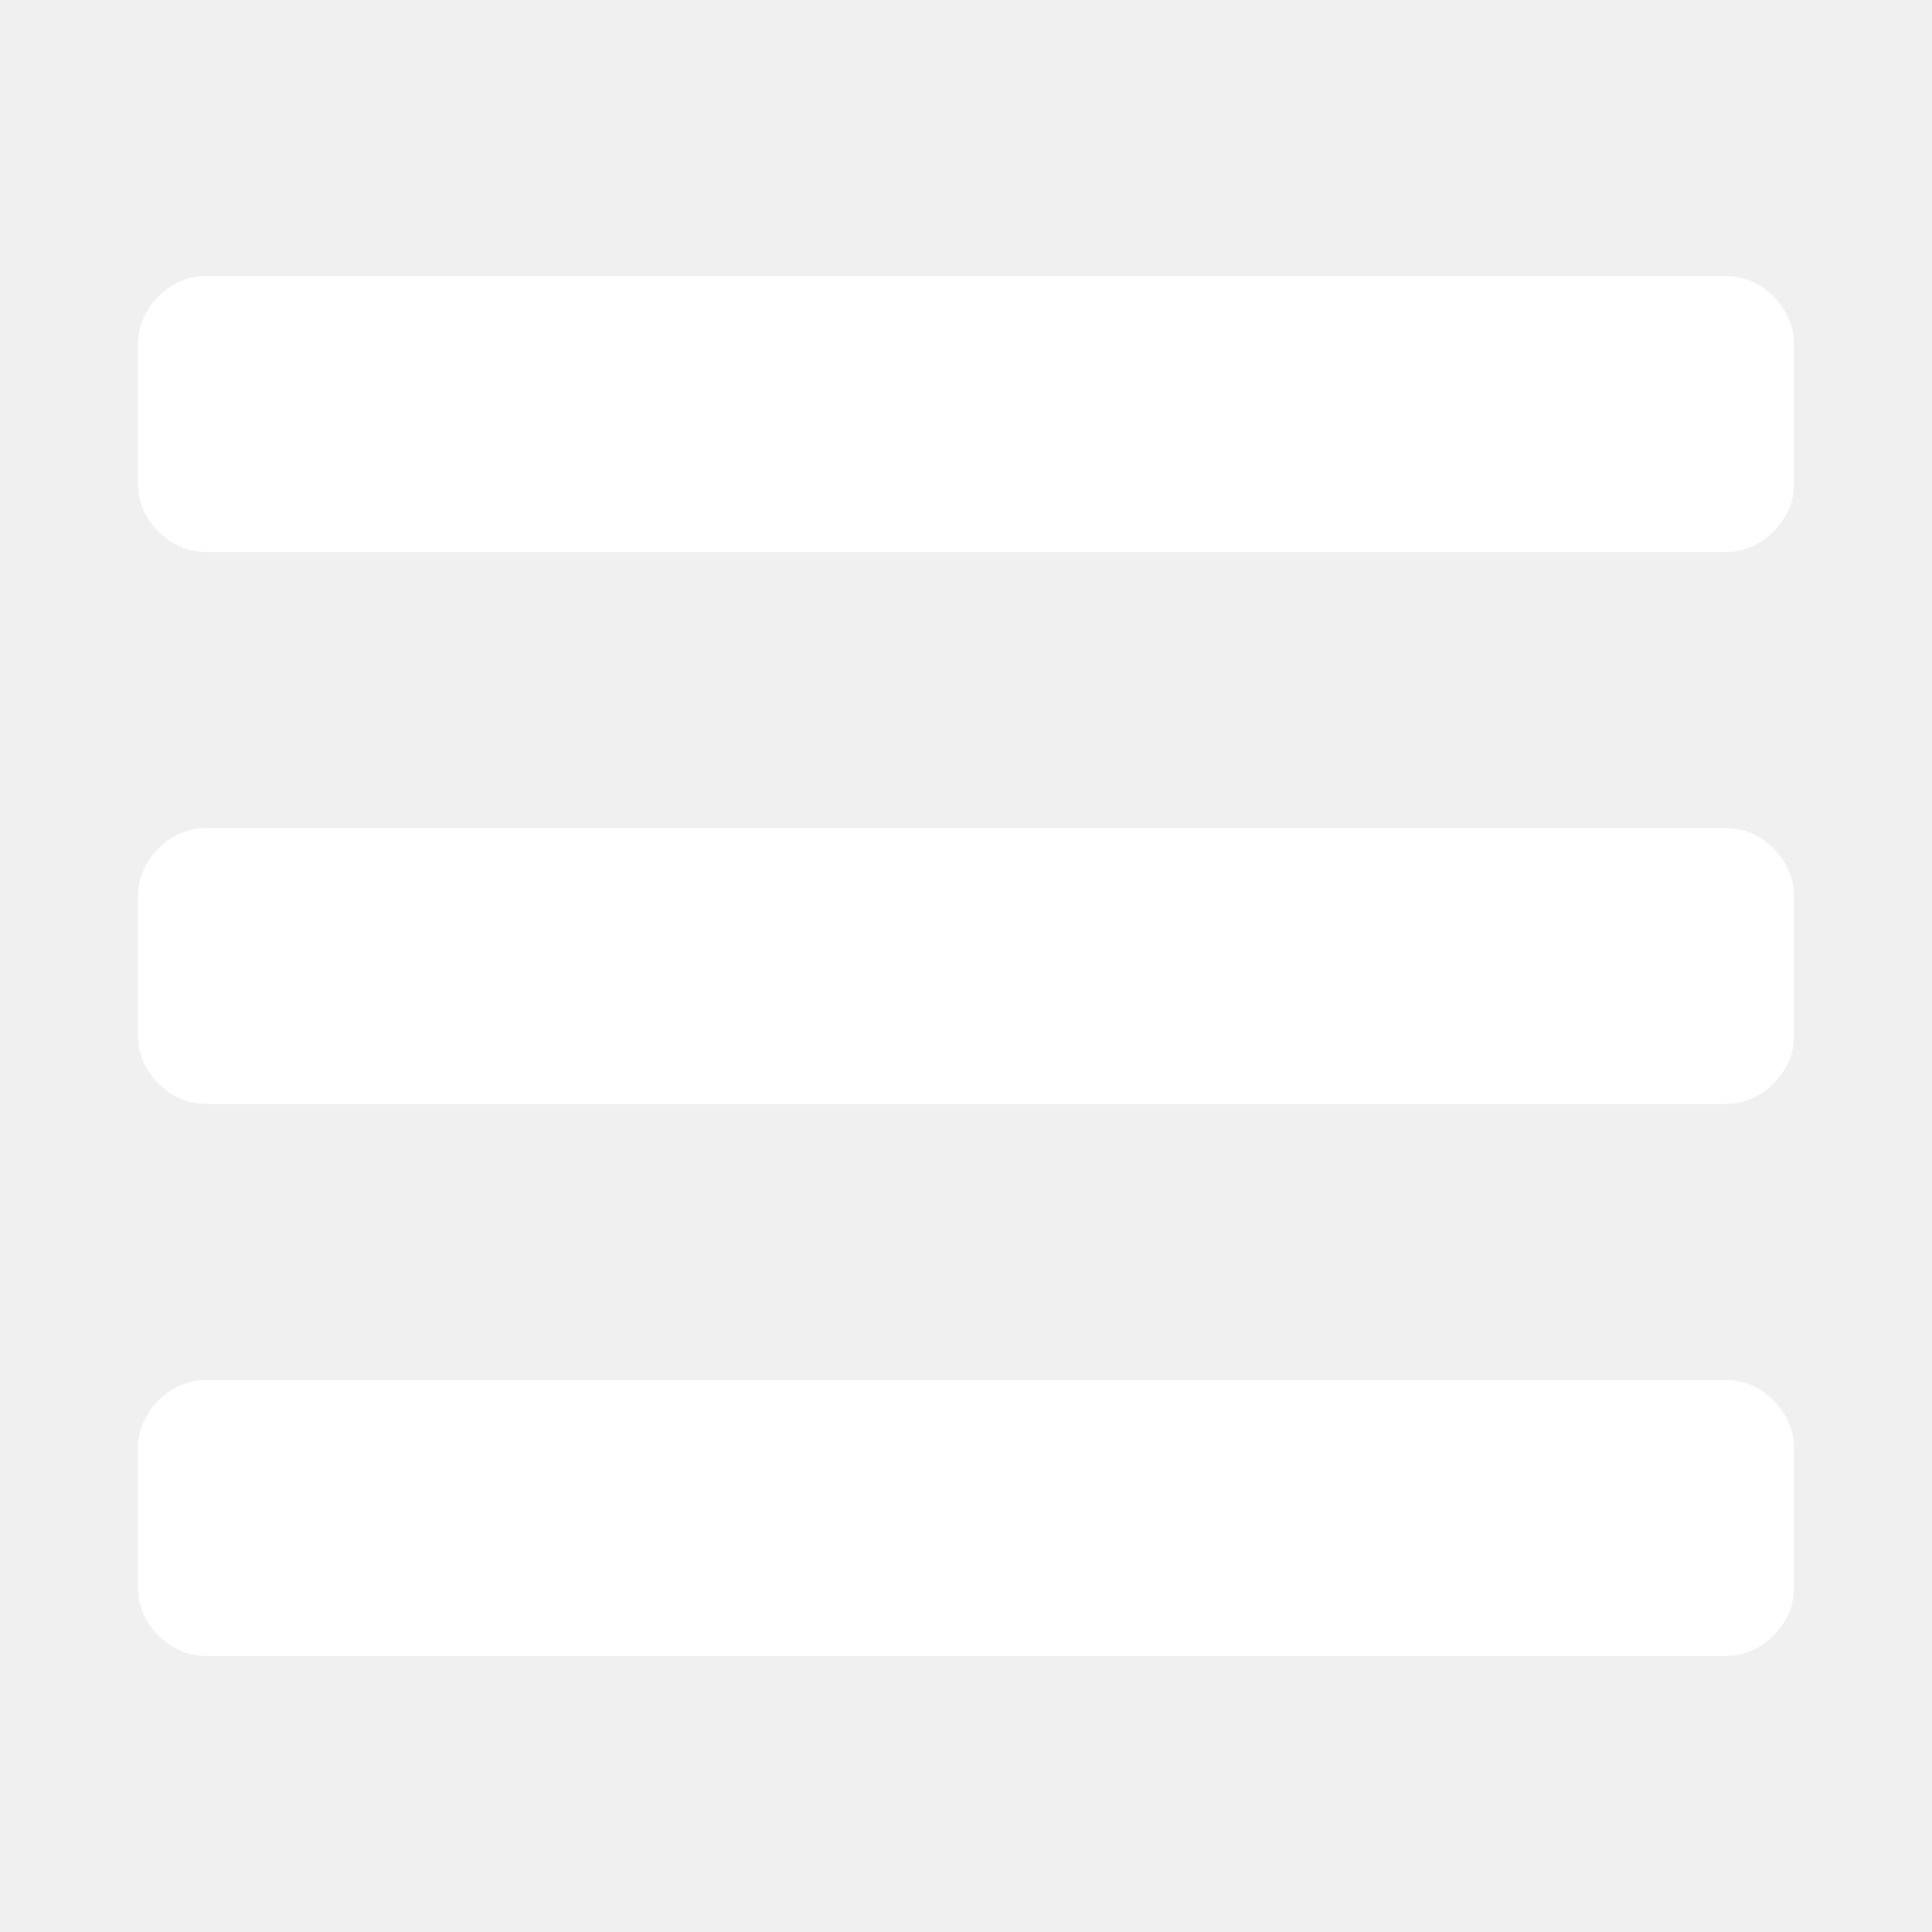
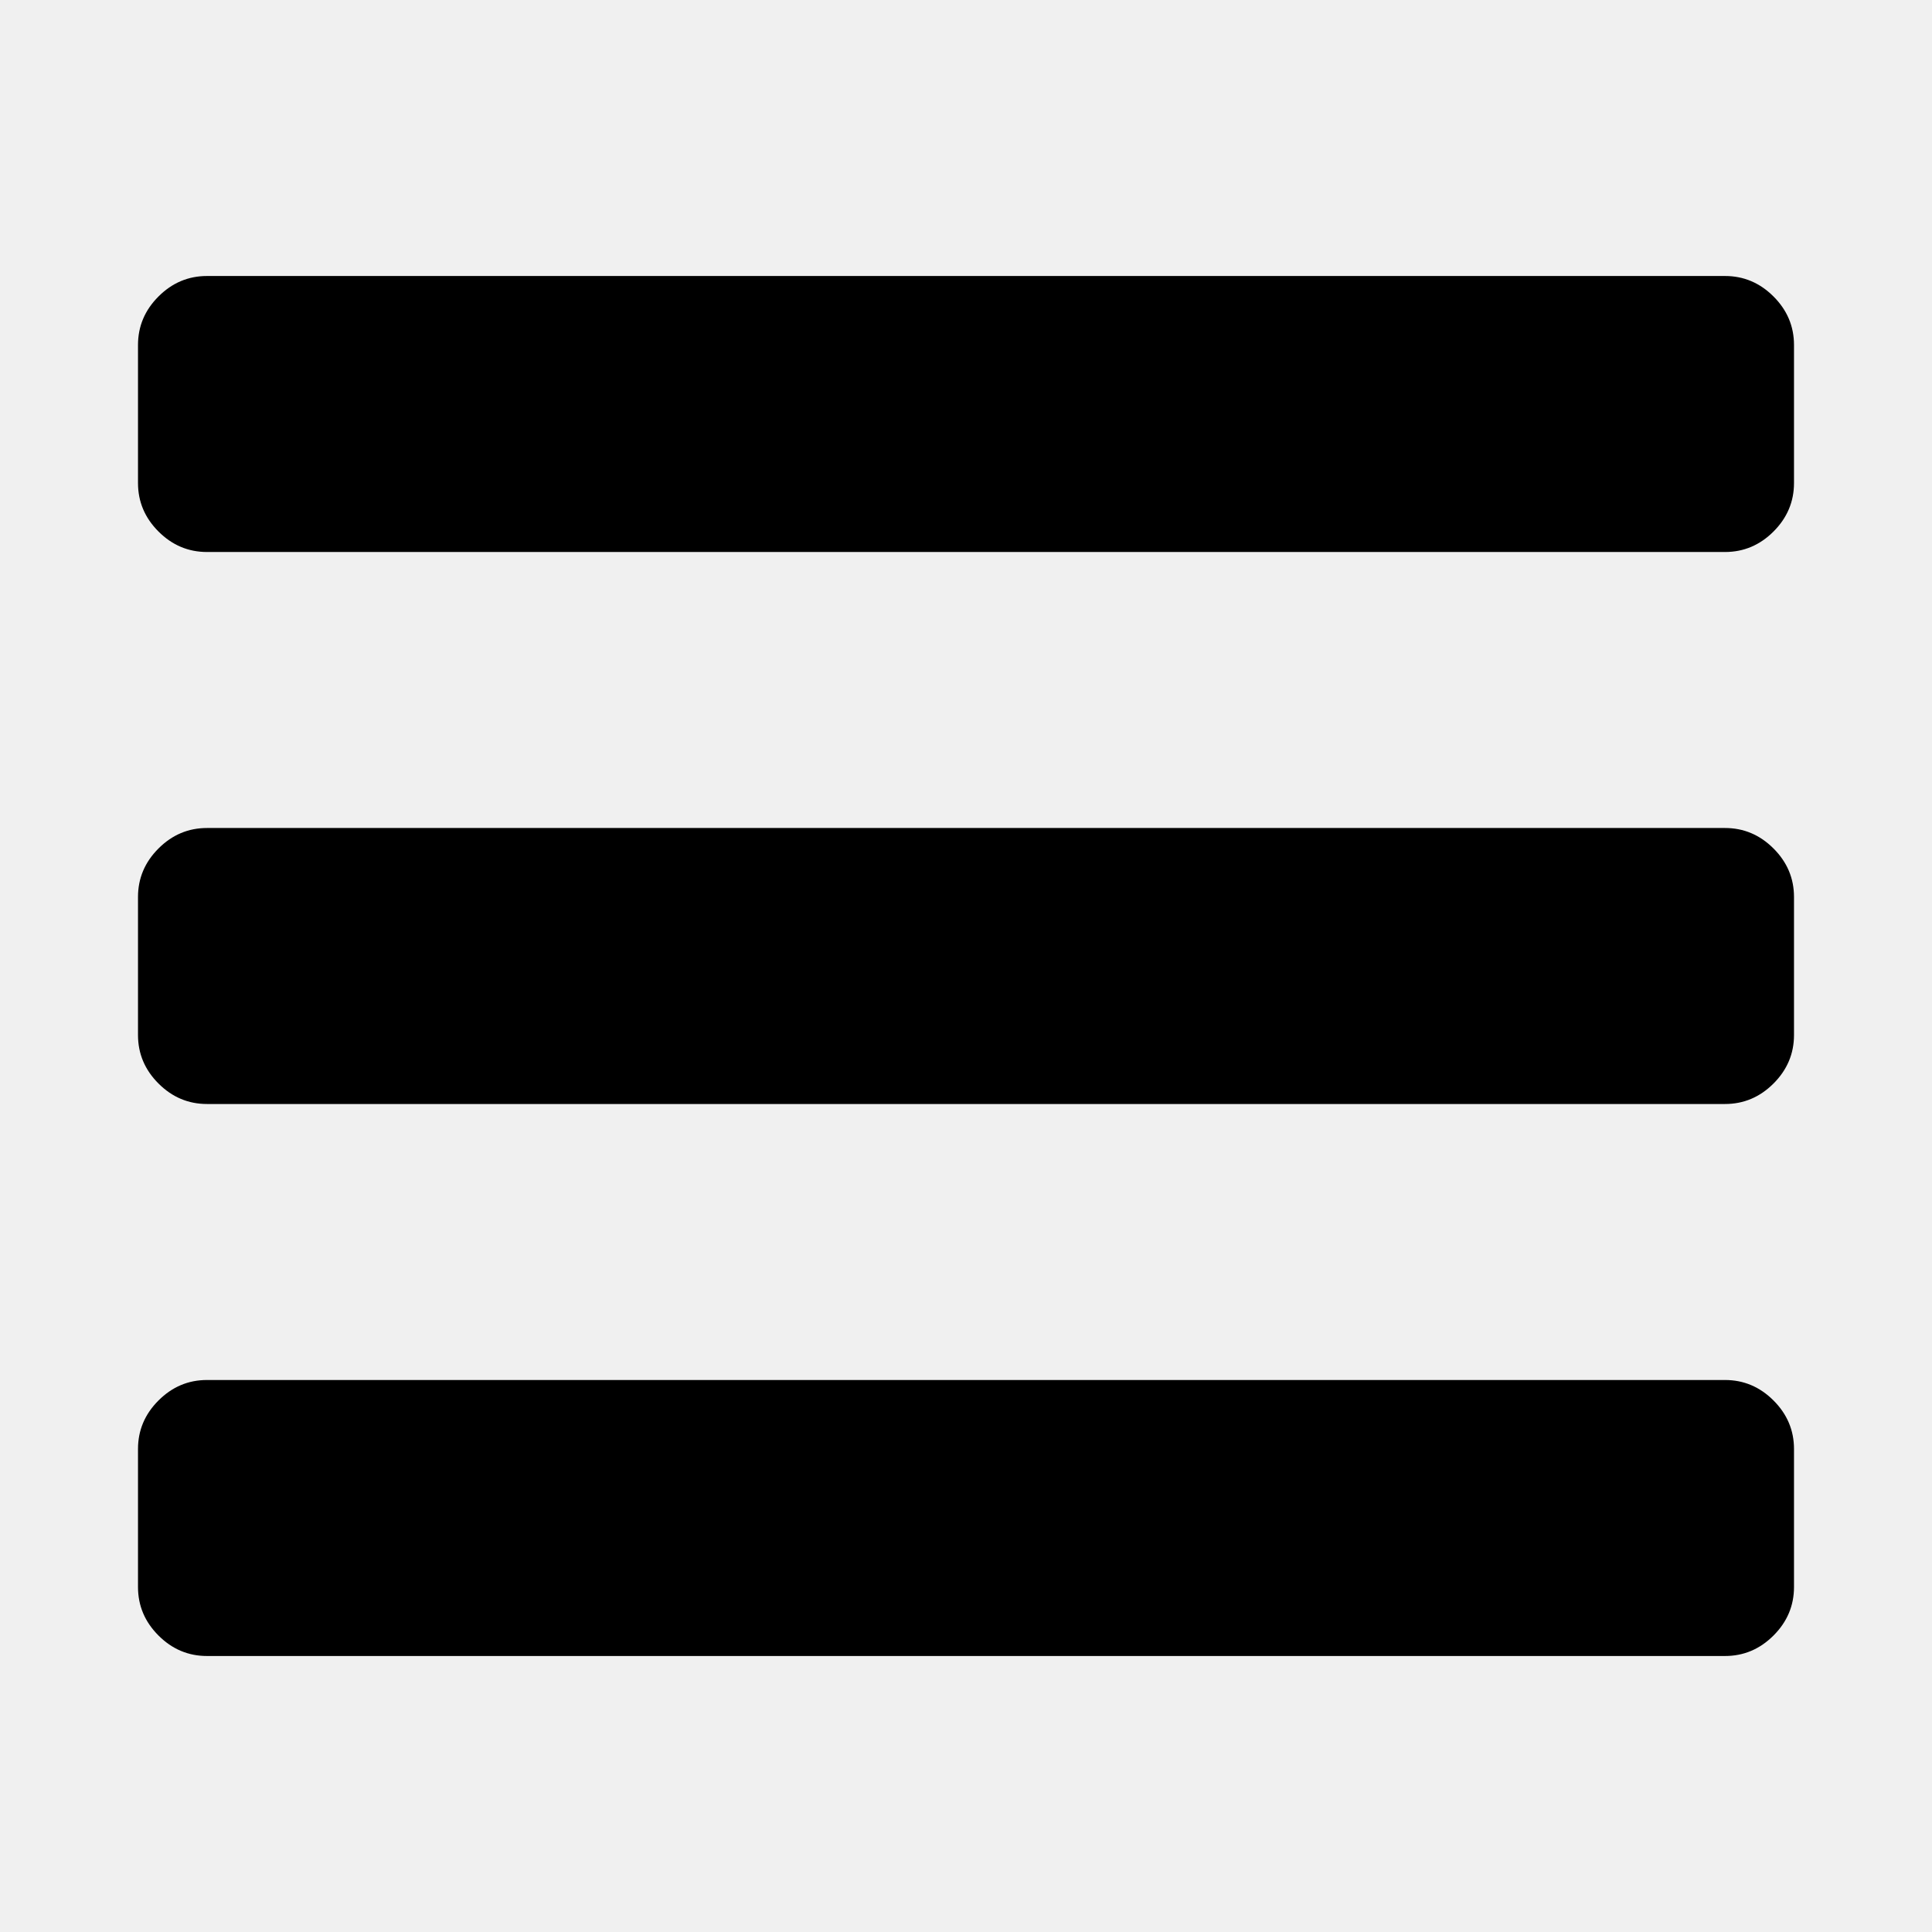
<svg xmlns="http://www.w3.org/2000/svg" viewBox="0 0 1792 1792">
-   <path d="M1664 1344v128q0 26-19 45t-45 19h-1408q-26 0-45-19t-19-45v-128q0-26 19-45t45-19h1408q26 0 45 19t19 45zm0-512v128q0 26-19 45t-45 19h-1408q-26 0-45-19t-19-45v-128q0-26 19-45t45-19h1408q26 0 45 19t19 45zm0-512v128q0 26-19 45t-45 19h-1408q-26 0-45-19t-19-45v-128q0-26 19-45t45-19h1408q26 0 45 19t19 45z" fill="#fff" />
+   <path d="M1664 1344v128q0 26-19 45t-45 19h-1408q-26 0-45-19t-19-45v-128q0-26 19-45t45-19h1408q26 0 45 19t19 45zm0-512v128q0 26-19 45t-45 19h-1408q-26 0-45-19t-19-45v-128q0-26 19-45t45-19h1408q26 0 45 19t19 45zm0-512v128q0 26-19 45t-45 19h-1408q-26 0-45-19t-19-45v-128q0-26 19-45t45-19h1408q26 0 45 19t19 45z" />
</svg>
